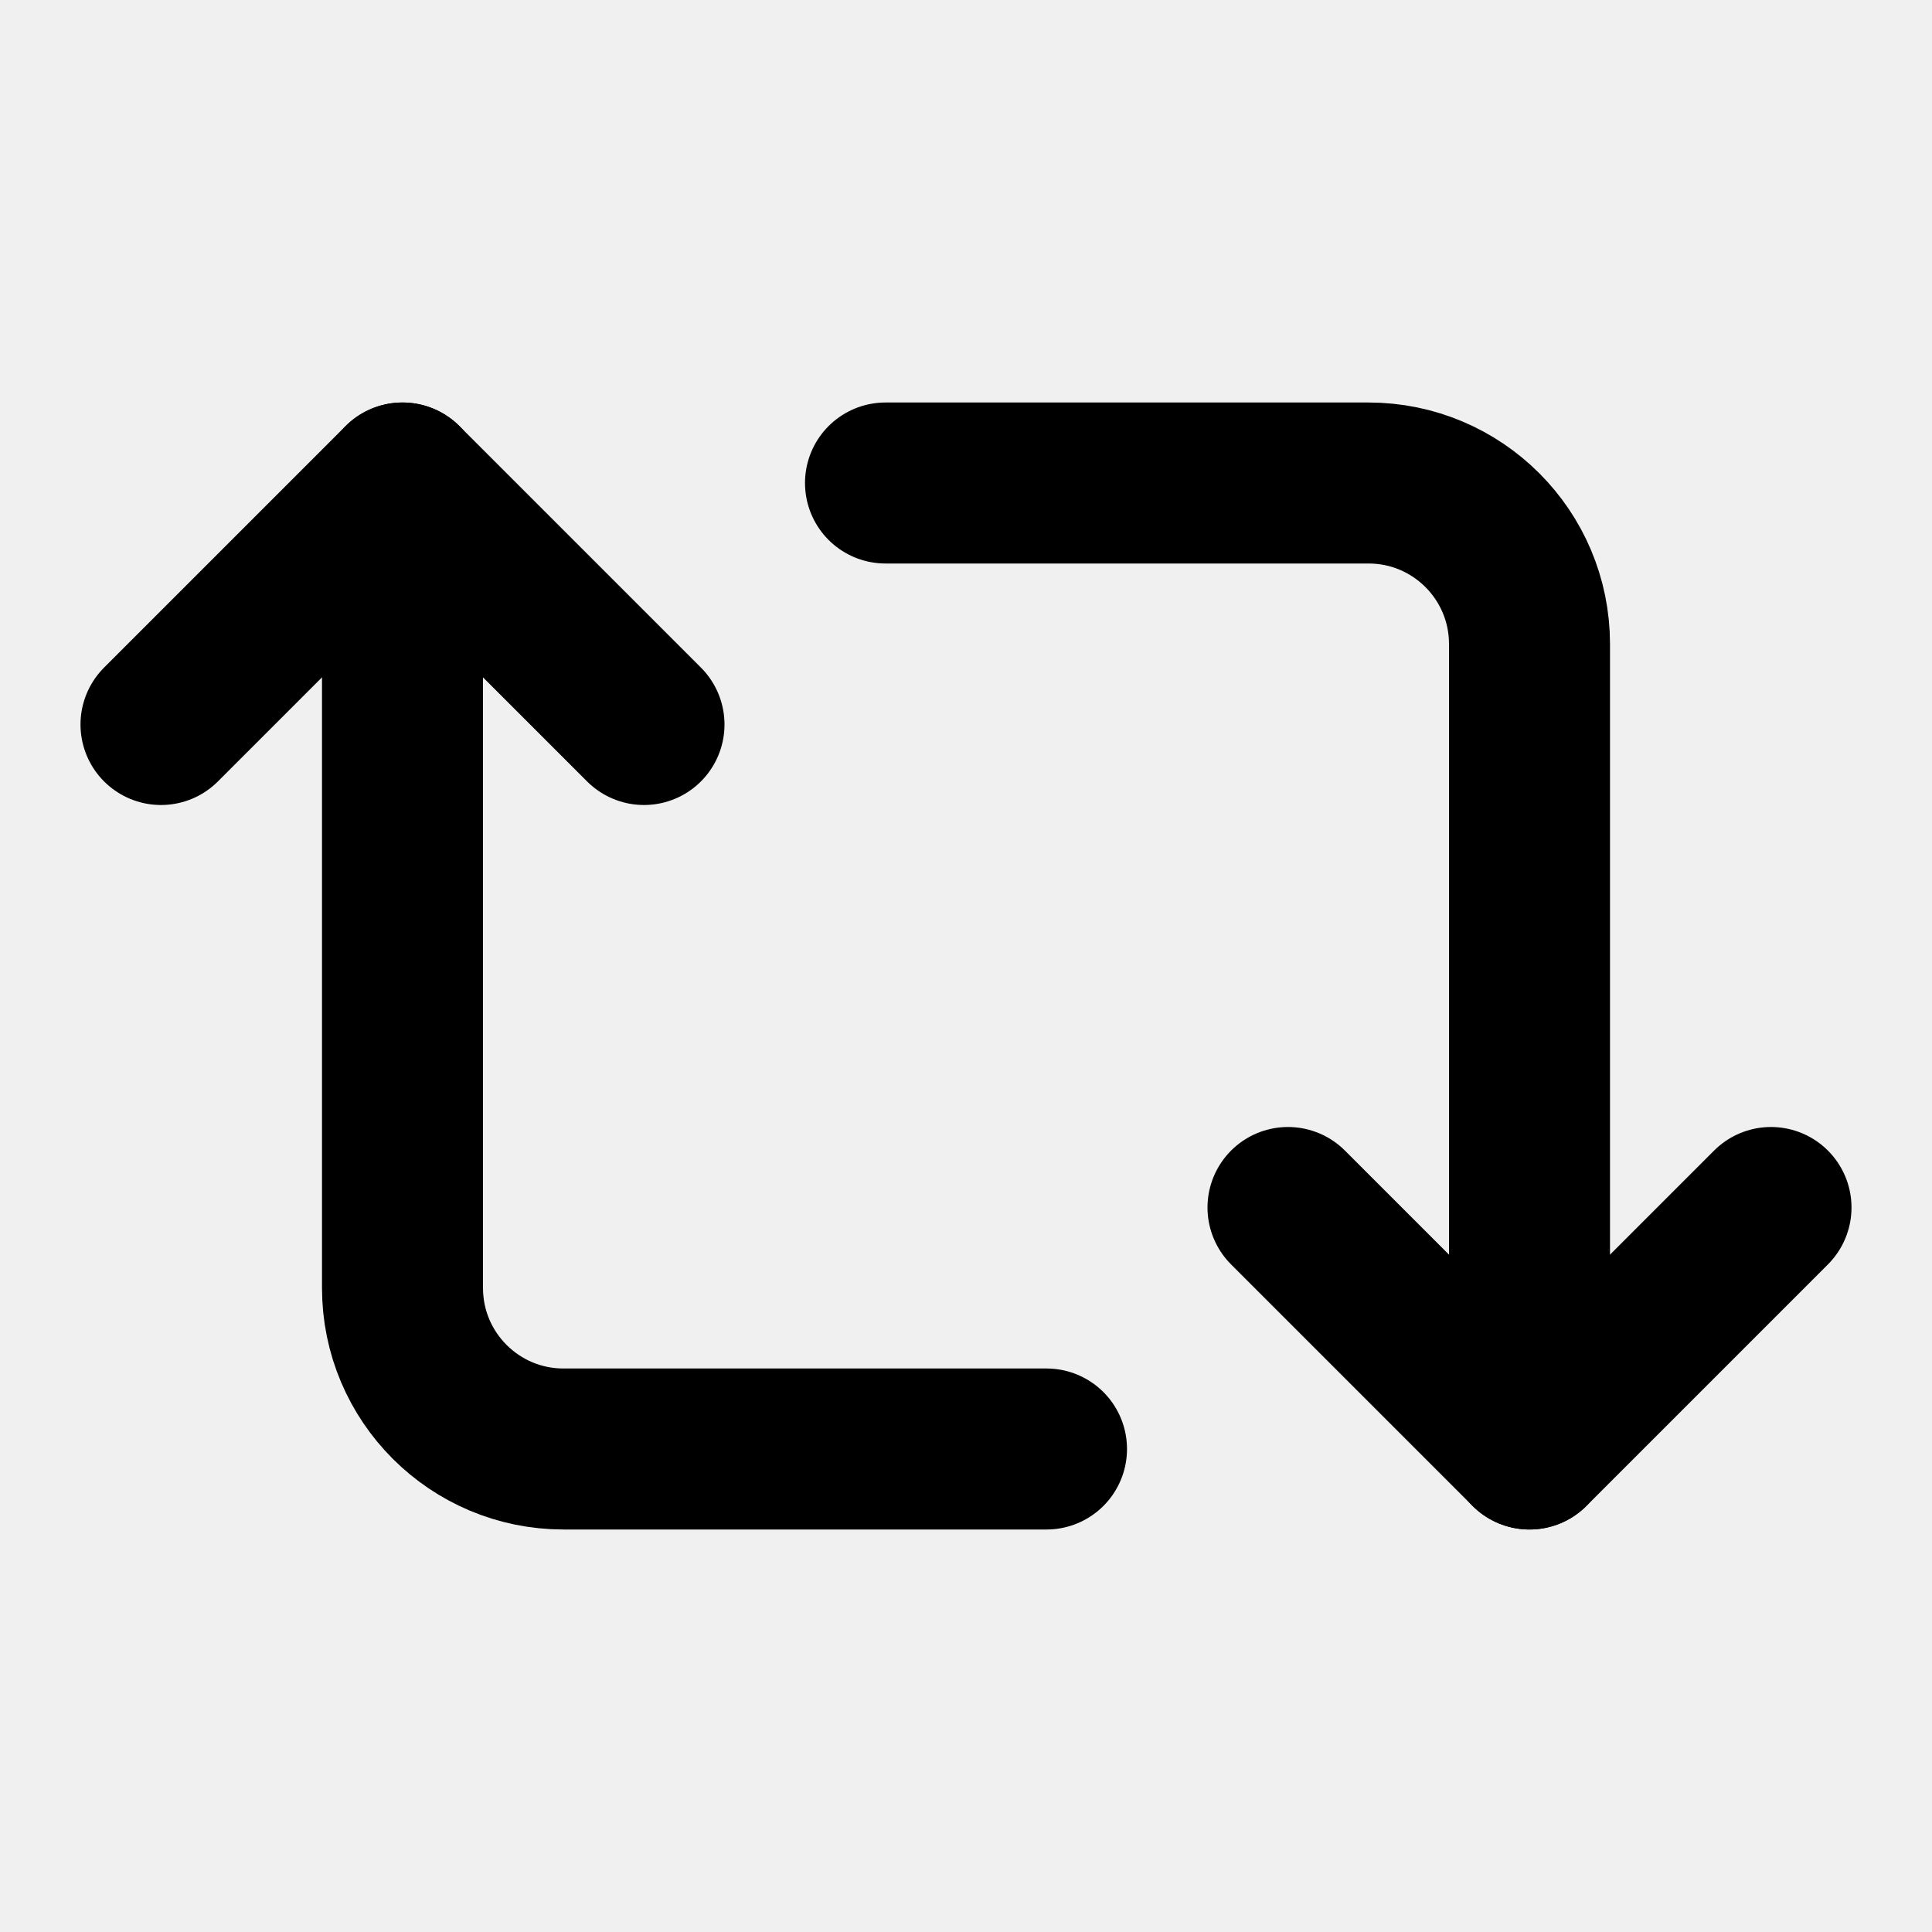
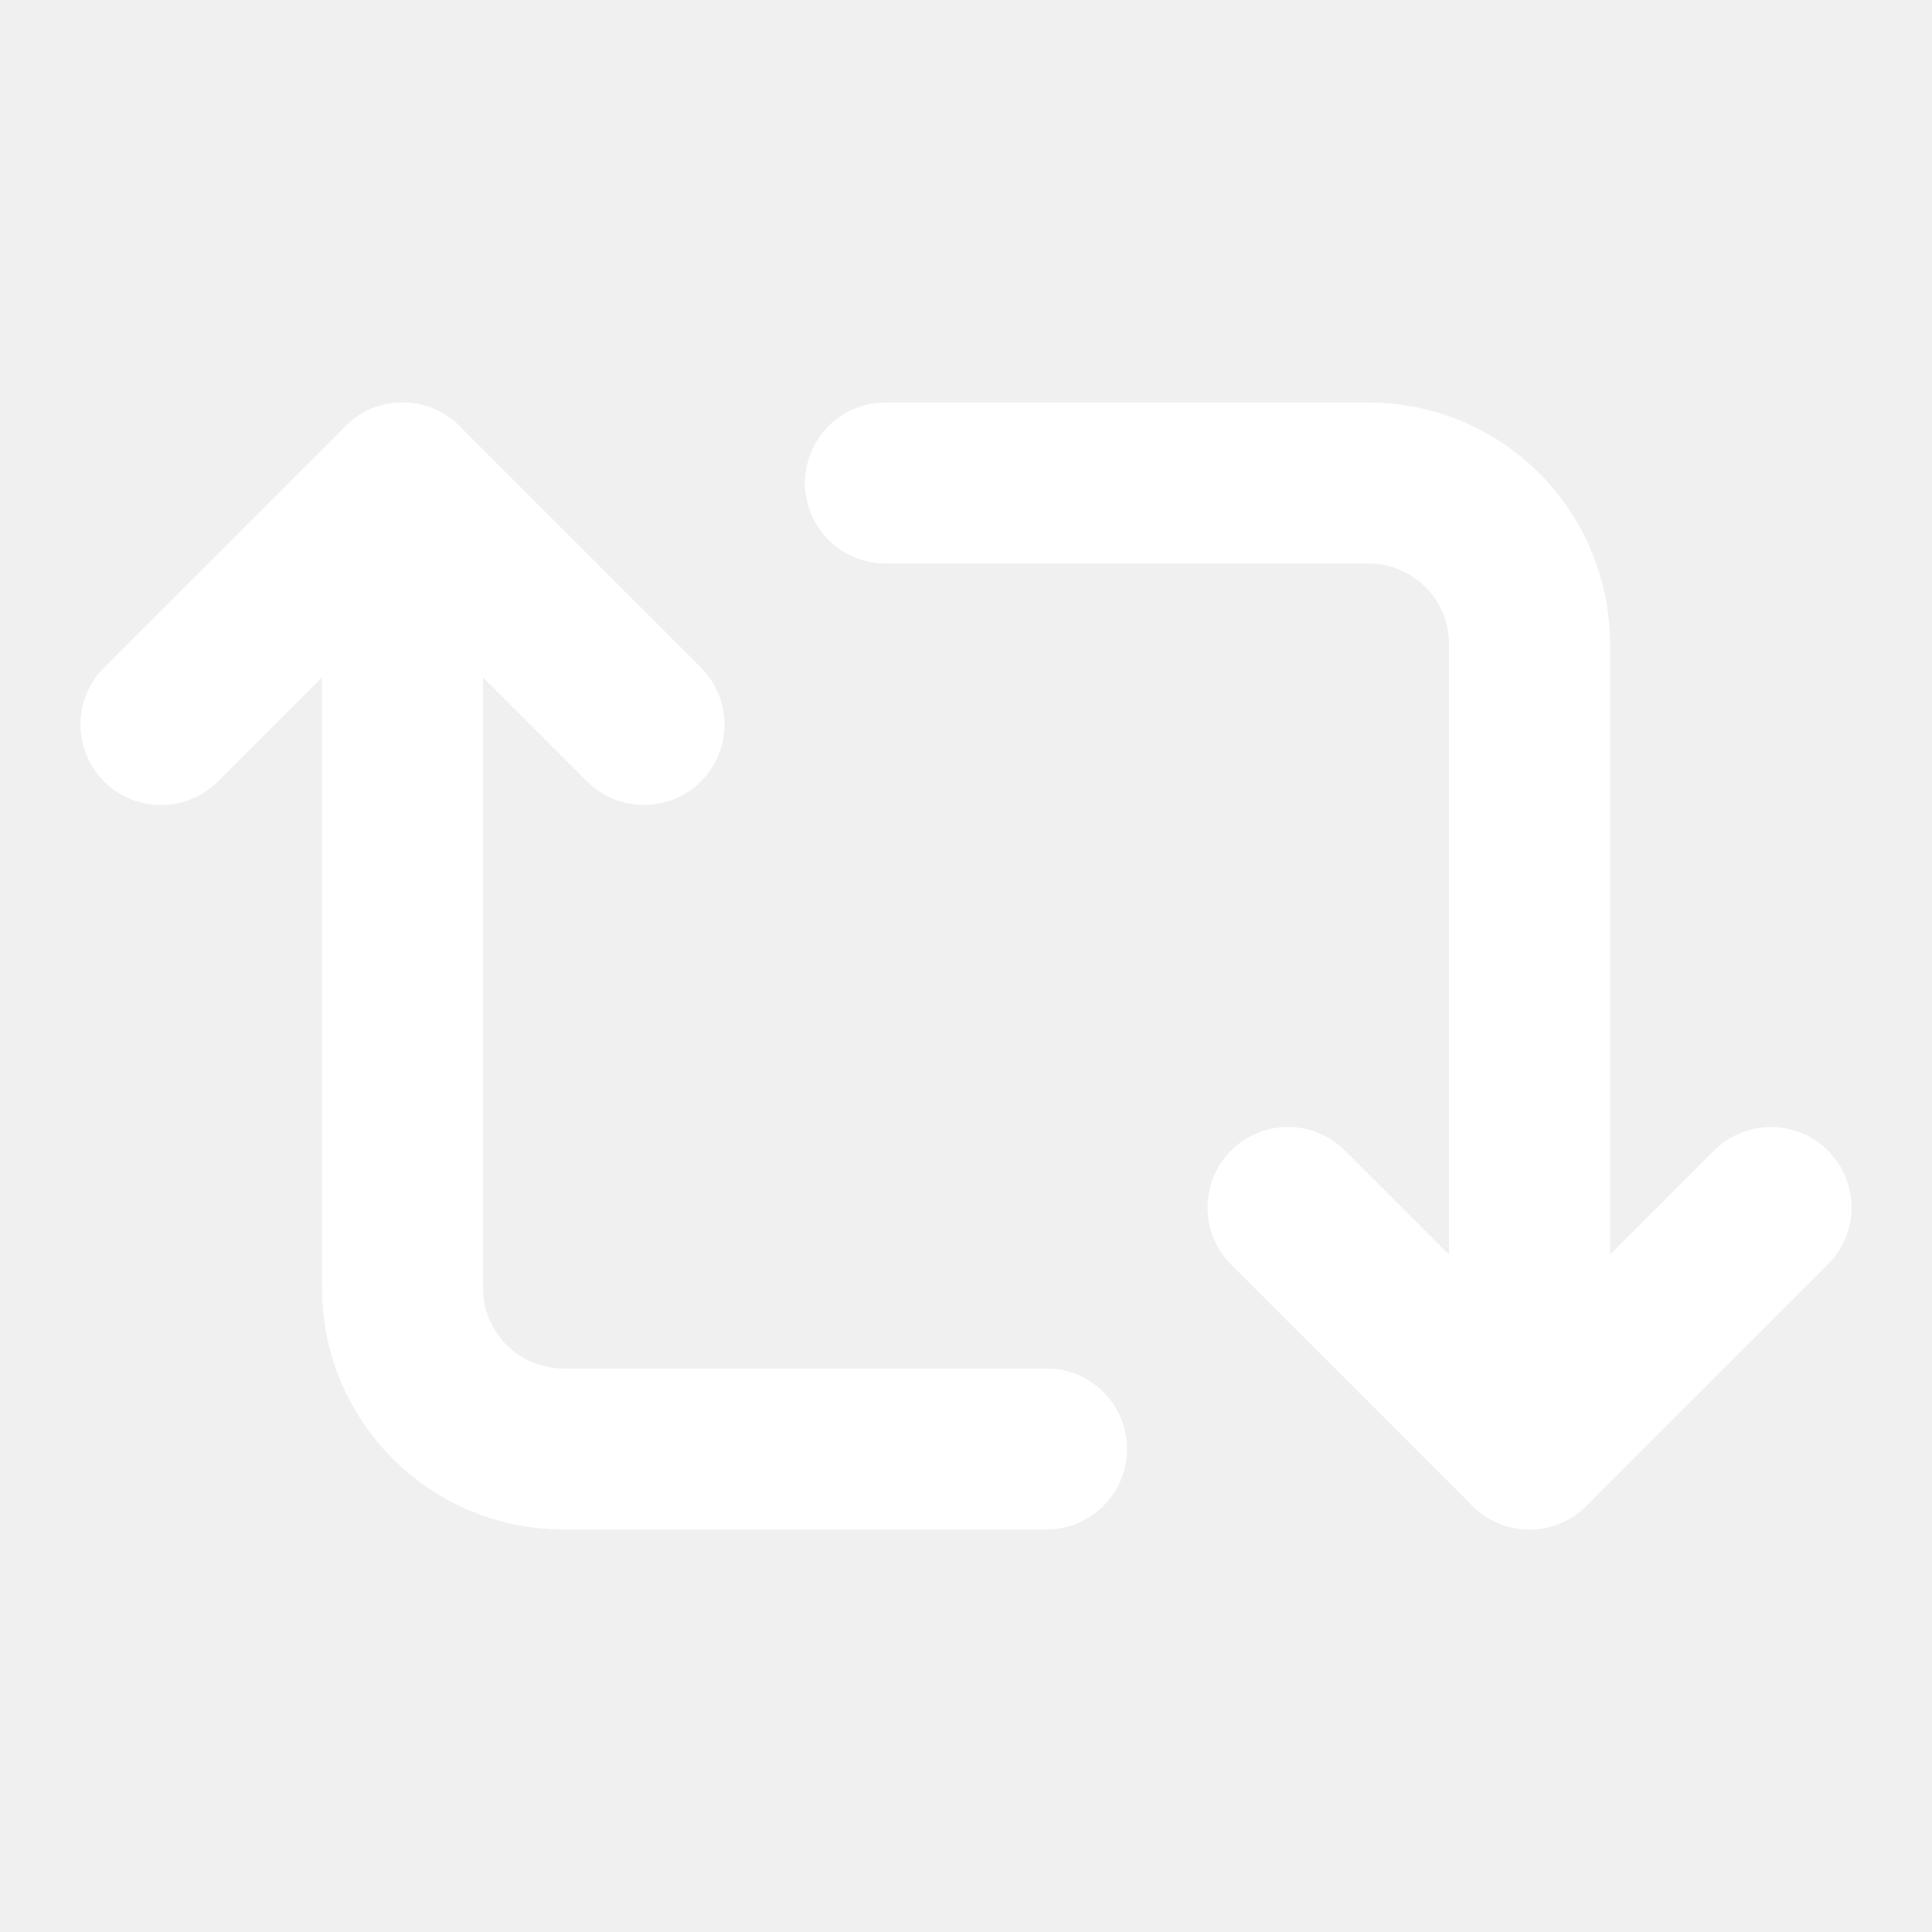
- <svg xmlns="http://www.w3.org/2000/svg" width="24" height="24" viewBox="0 0 24 24" fill="none" stroke="currentColor" stroke-width="2" stroke-linecap="round" stroke-linejoin="round" class="lucide lucide-repeat-2">
+ <svg xmlns="http://www.w3.org/2000/svg" width="24" height="24" viewBox="0 0 24 24" fill="none" stroke="white" stroke-width="2" stroke-linecap="round" stroke-linejoin="round" class="lucide lucide-repeat-2">
  <path d="m2 9 3-3 3 3" />
  <path d="M13 18H7a2 2 0 0 1-2-2V6" />
  <path d="m22 15-3 3-3-3" />
  <path d="M11 6h6a2 2 0 0 1 2 2v10" />
</svg>
